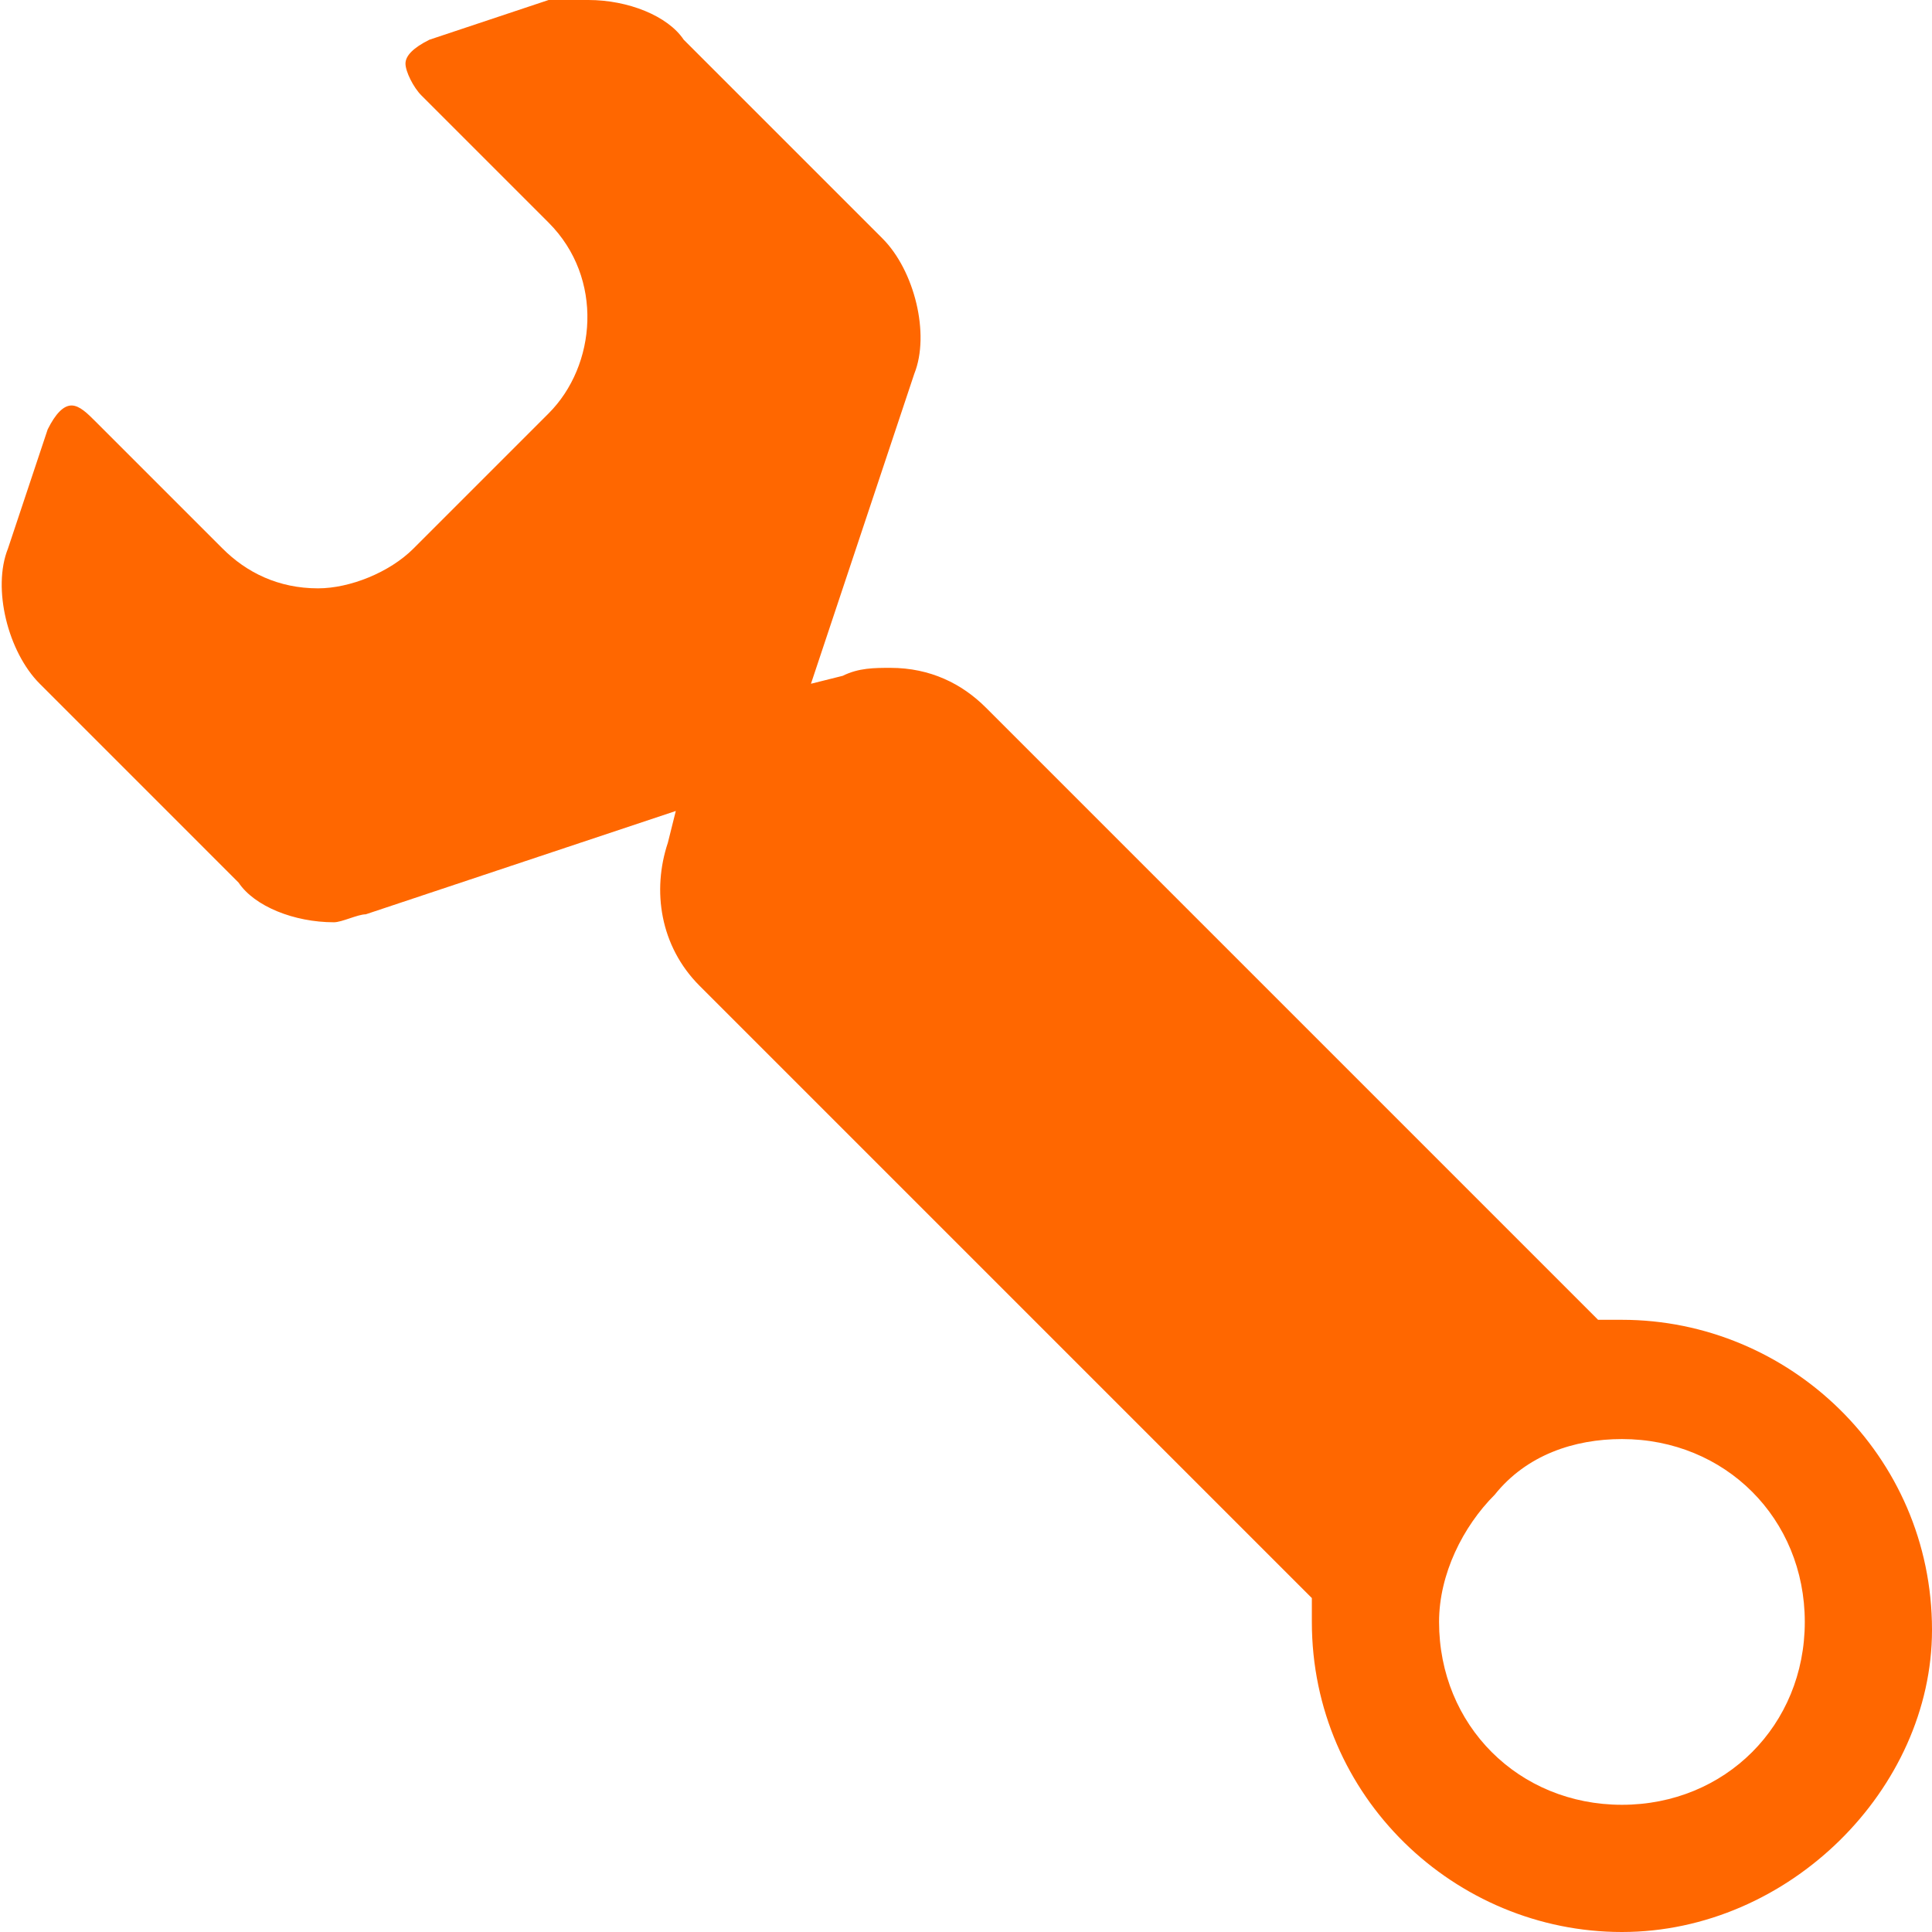
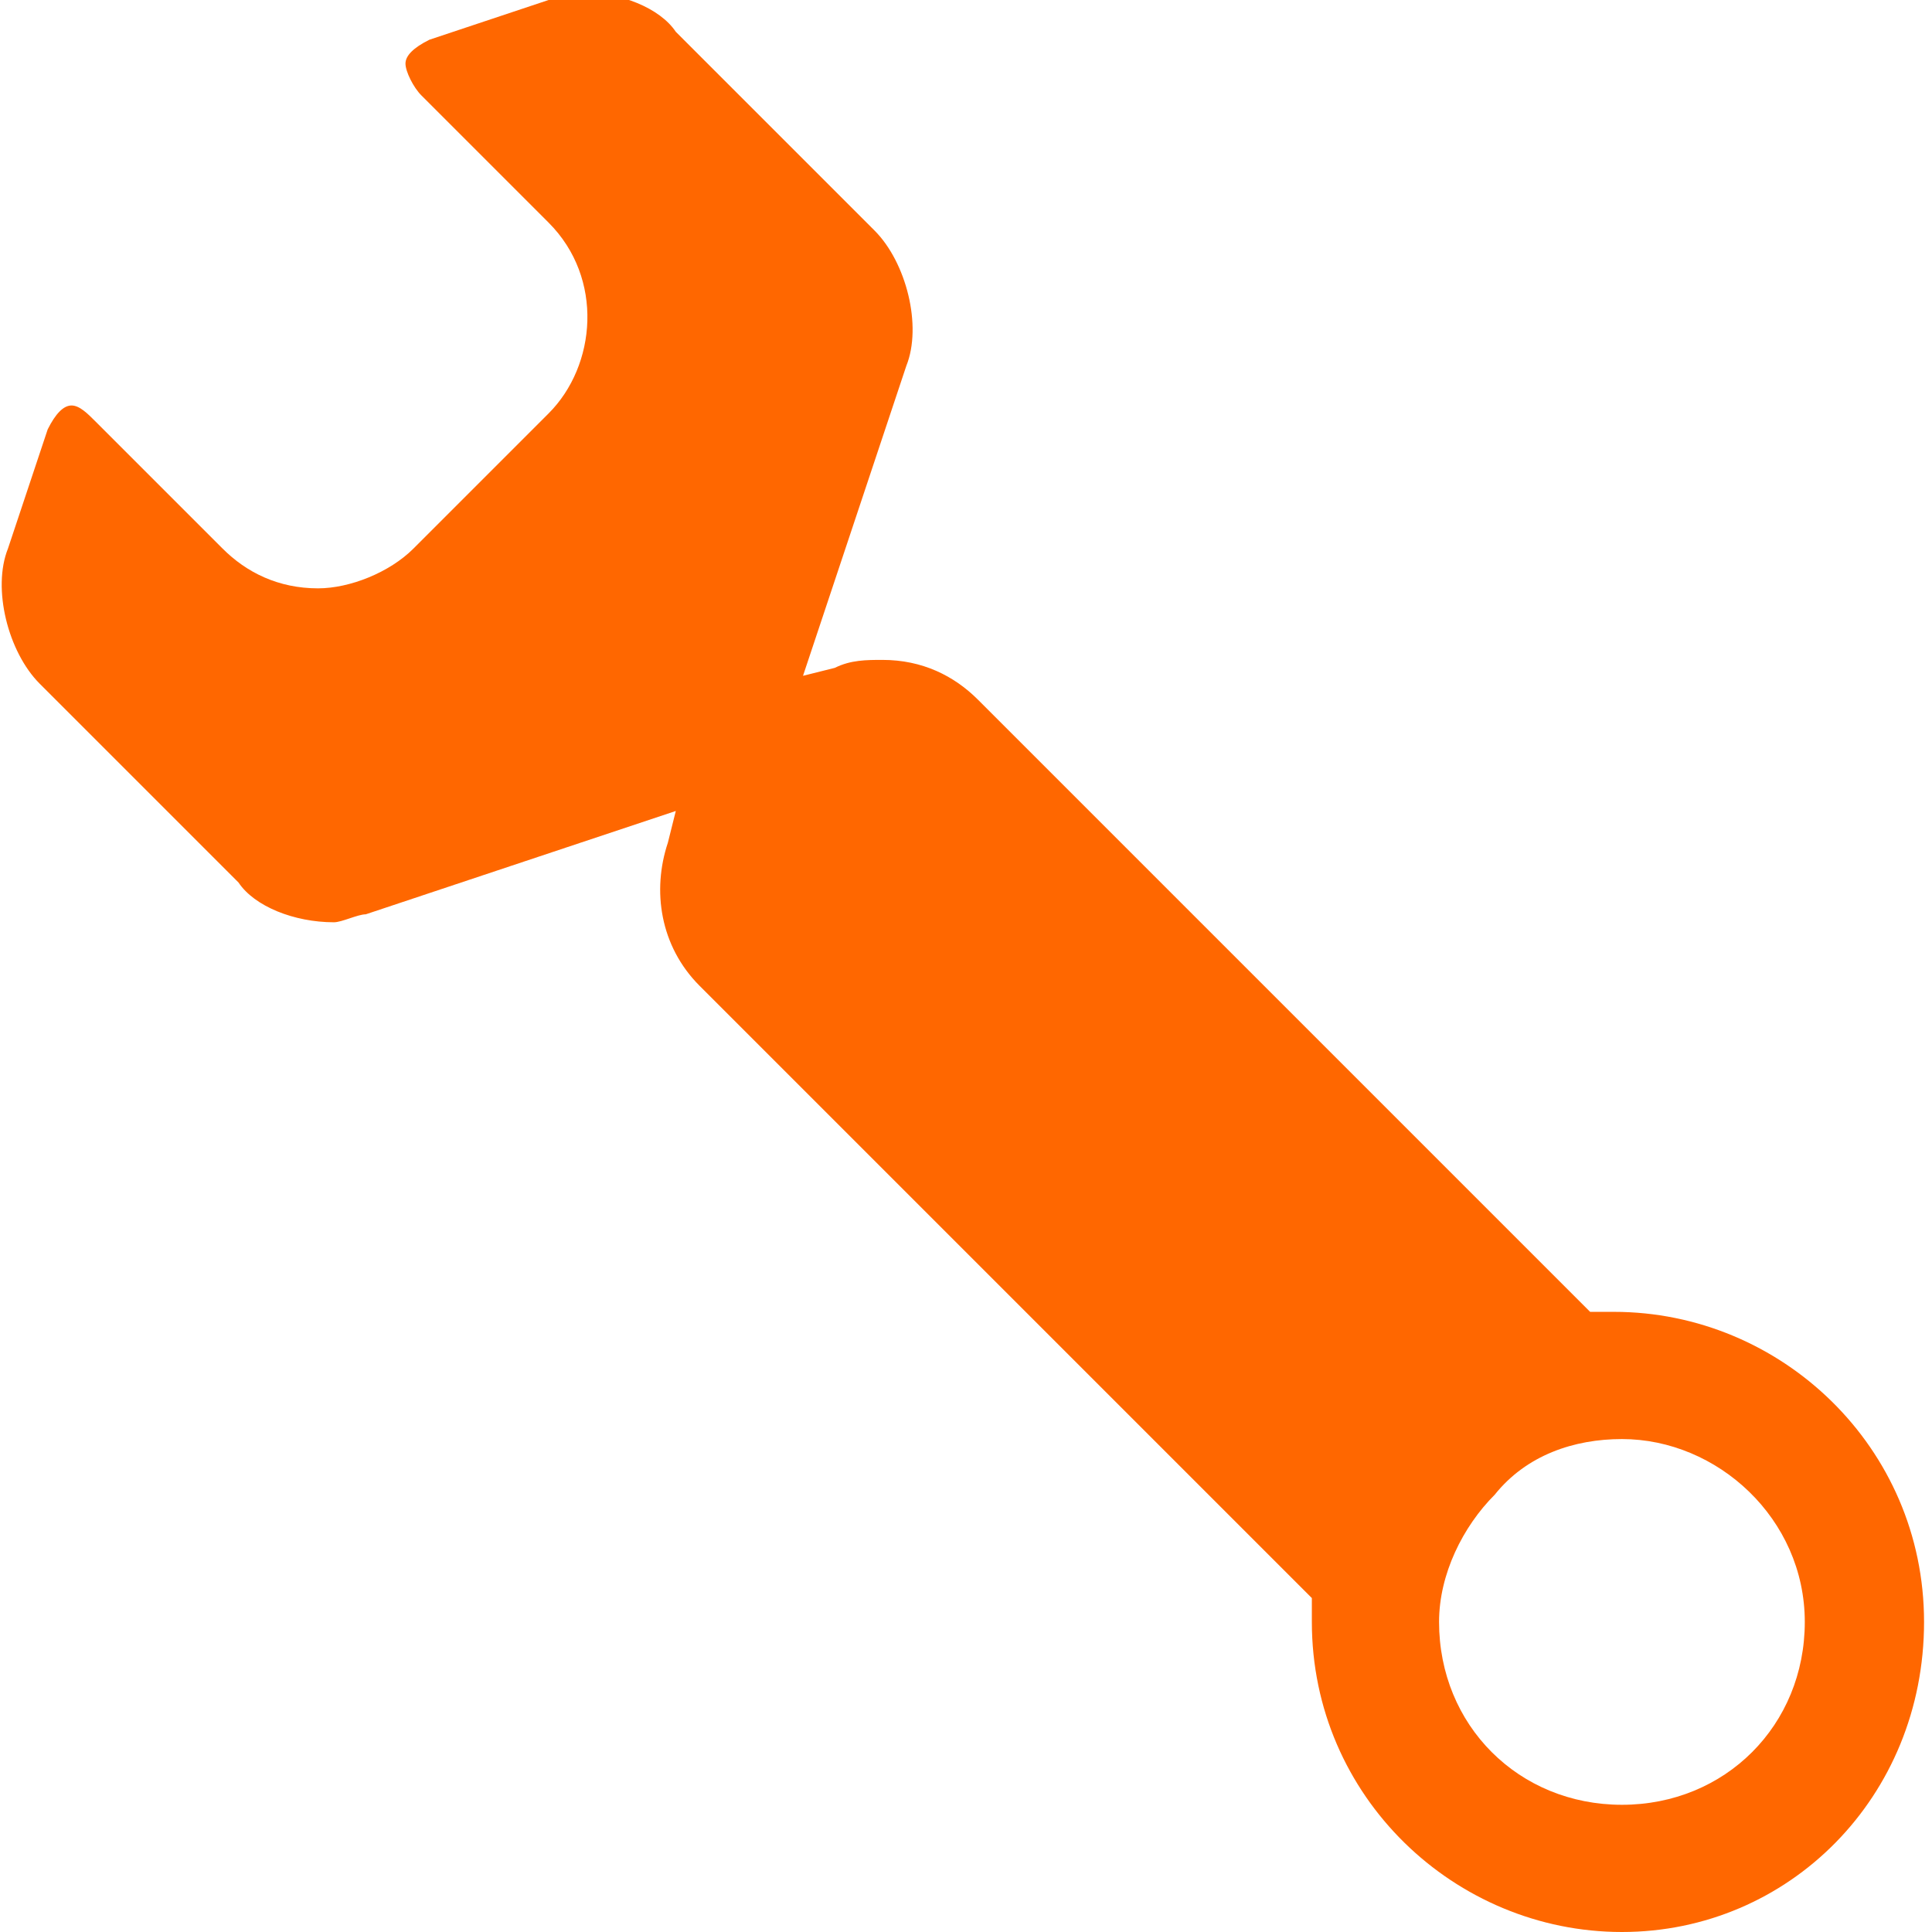
- <svg xmlns="http://www.w3.org/2000/svg" id="Слой_1" viewBox="0 0 24.3 24.3">
+ <svg xmlns="http://www.w3.org/2000/svg" id="Слой_1" viewBox="-326.1 393.8 24.3 24.3">
  <style>.st0{fill:#ff6700}</style>
-   <path class="st0" d="M20.4 24.3c-2.1 0-3.9-1.7-3.9-3.9v-.3l-7.7-7.7c-.5-.5-.6-1.2-.4-1.8l.1-.4-3.9 1.3c-.1 0-.3.1-.4.1-.5 0-1-.2-1.2-.5L.5 8.6C.1 8.2-.1 7.4.1 6.9l.5-1.5c.1-.2.2-.3.3-.3.1 0 .2.1.3.2l1.6 1.6c.3.3.7.5 1.2.5.4 0 .9-.2 1.2-.5l1.7-1.7c.6-.6.7-1.7 0-2.4L5.3 1.2c-.1-.1-.2-.3-.2-.4 0-.1.1-.2.3-.3L6.9 0h.5c.5 0 1 .2 1.2.5L11.1 3c.4.4.6 1.2.4 1.7l-1.3 3.9.4-.1c.2-.1.4-.1.6-.1.5 0 .9.2 1.2.5l7.7 7.7h.3c2.1 0 3.9 1.7 3.9 3.9 0 2-1.8 3.8-3.9 3.8zm0-6.2c-.6 0-1.2.2-1.6.7-.4.4-.7 1-.7 1.6 0 1.3 1 2.3 2.3 2.3 1.3 0 2.3-1 2.3-2.3s-1-2.3-2.3-2.3z" />
+   <path class="st0" d="M-305.7 418.1c-2.1 0-3.9-1.7-3.9-3.9v-.3l-7.7-7.7c-.5-.5-.6-1.2-.4-1.8l.1-.4-3.9 1.3c-.1 0-.3.1-.4.1-.5 0-1-.2-1.2-.5l-2.5-2.5c-.4-.4-.6-1.2-.4-1.7l.5-1.5c.1-.2.2-.3.3-.3.1 0 .2.1.3.2l1.6 1.6c.3.3.7.5 1.2.5.4 0 .9-.2 1.2-.5l1.7-1.7c.6-.6.7-1.7 0-2.4l-1.6-1.6c-.1-.1-.2-.3-.2-.4 0-.1.1-.2.3-.3l1.5-.5c.1 0 .3-.1.4-.1.5 0 1 .2 1.2.5l2.5 2.5c.4.4.6 1.2.4 1.7l-1.3 3.9.4-.1c.2-.1.4-.1.6-.1.5 0 .9.2 1.2.5l7.7 7.7h.3c2.1 0 3.9 1.7 3.9 3.9s-1.7 3.9-3.8 3.9zm0-6.2c-.6 0-1.2.2-1.6.7-.4.4-.7 1-.7 1.6 0 1.3 1 2.3 2.3 2.3 1.3 0 2.3-1 2.3-2.3 0-1.3-1.1-2.3-2.3-2.3z" />
</svg>
